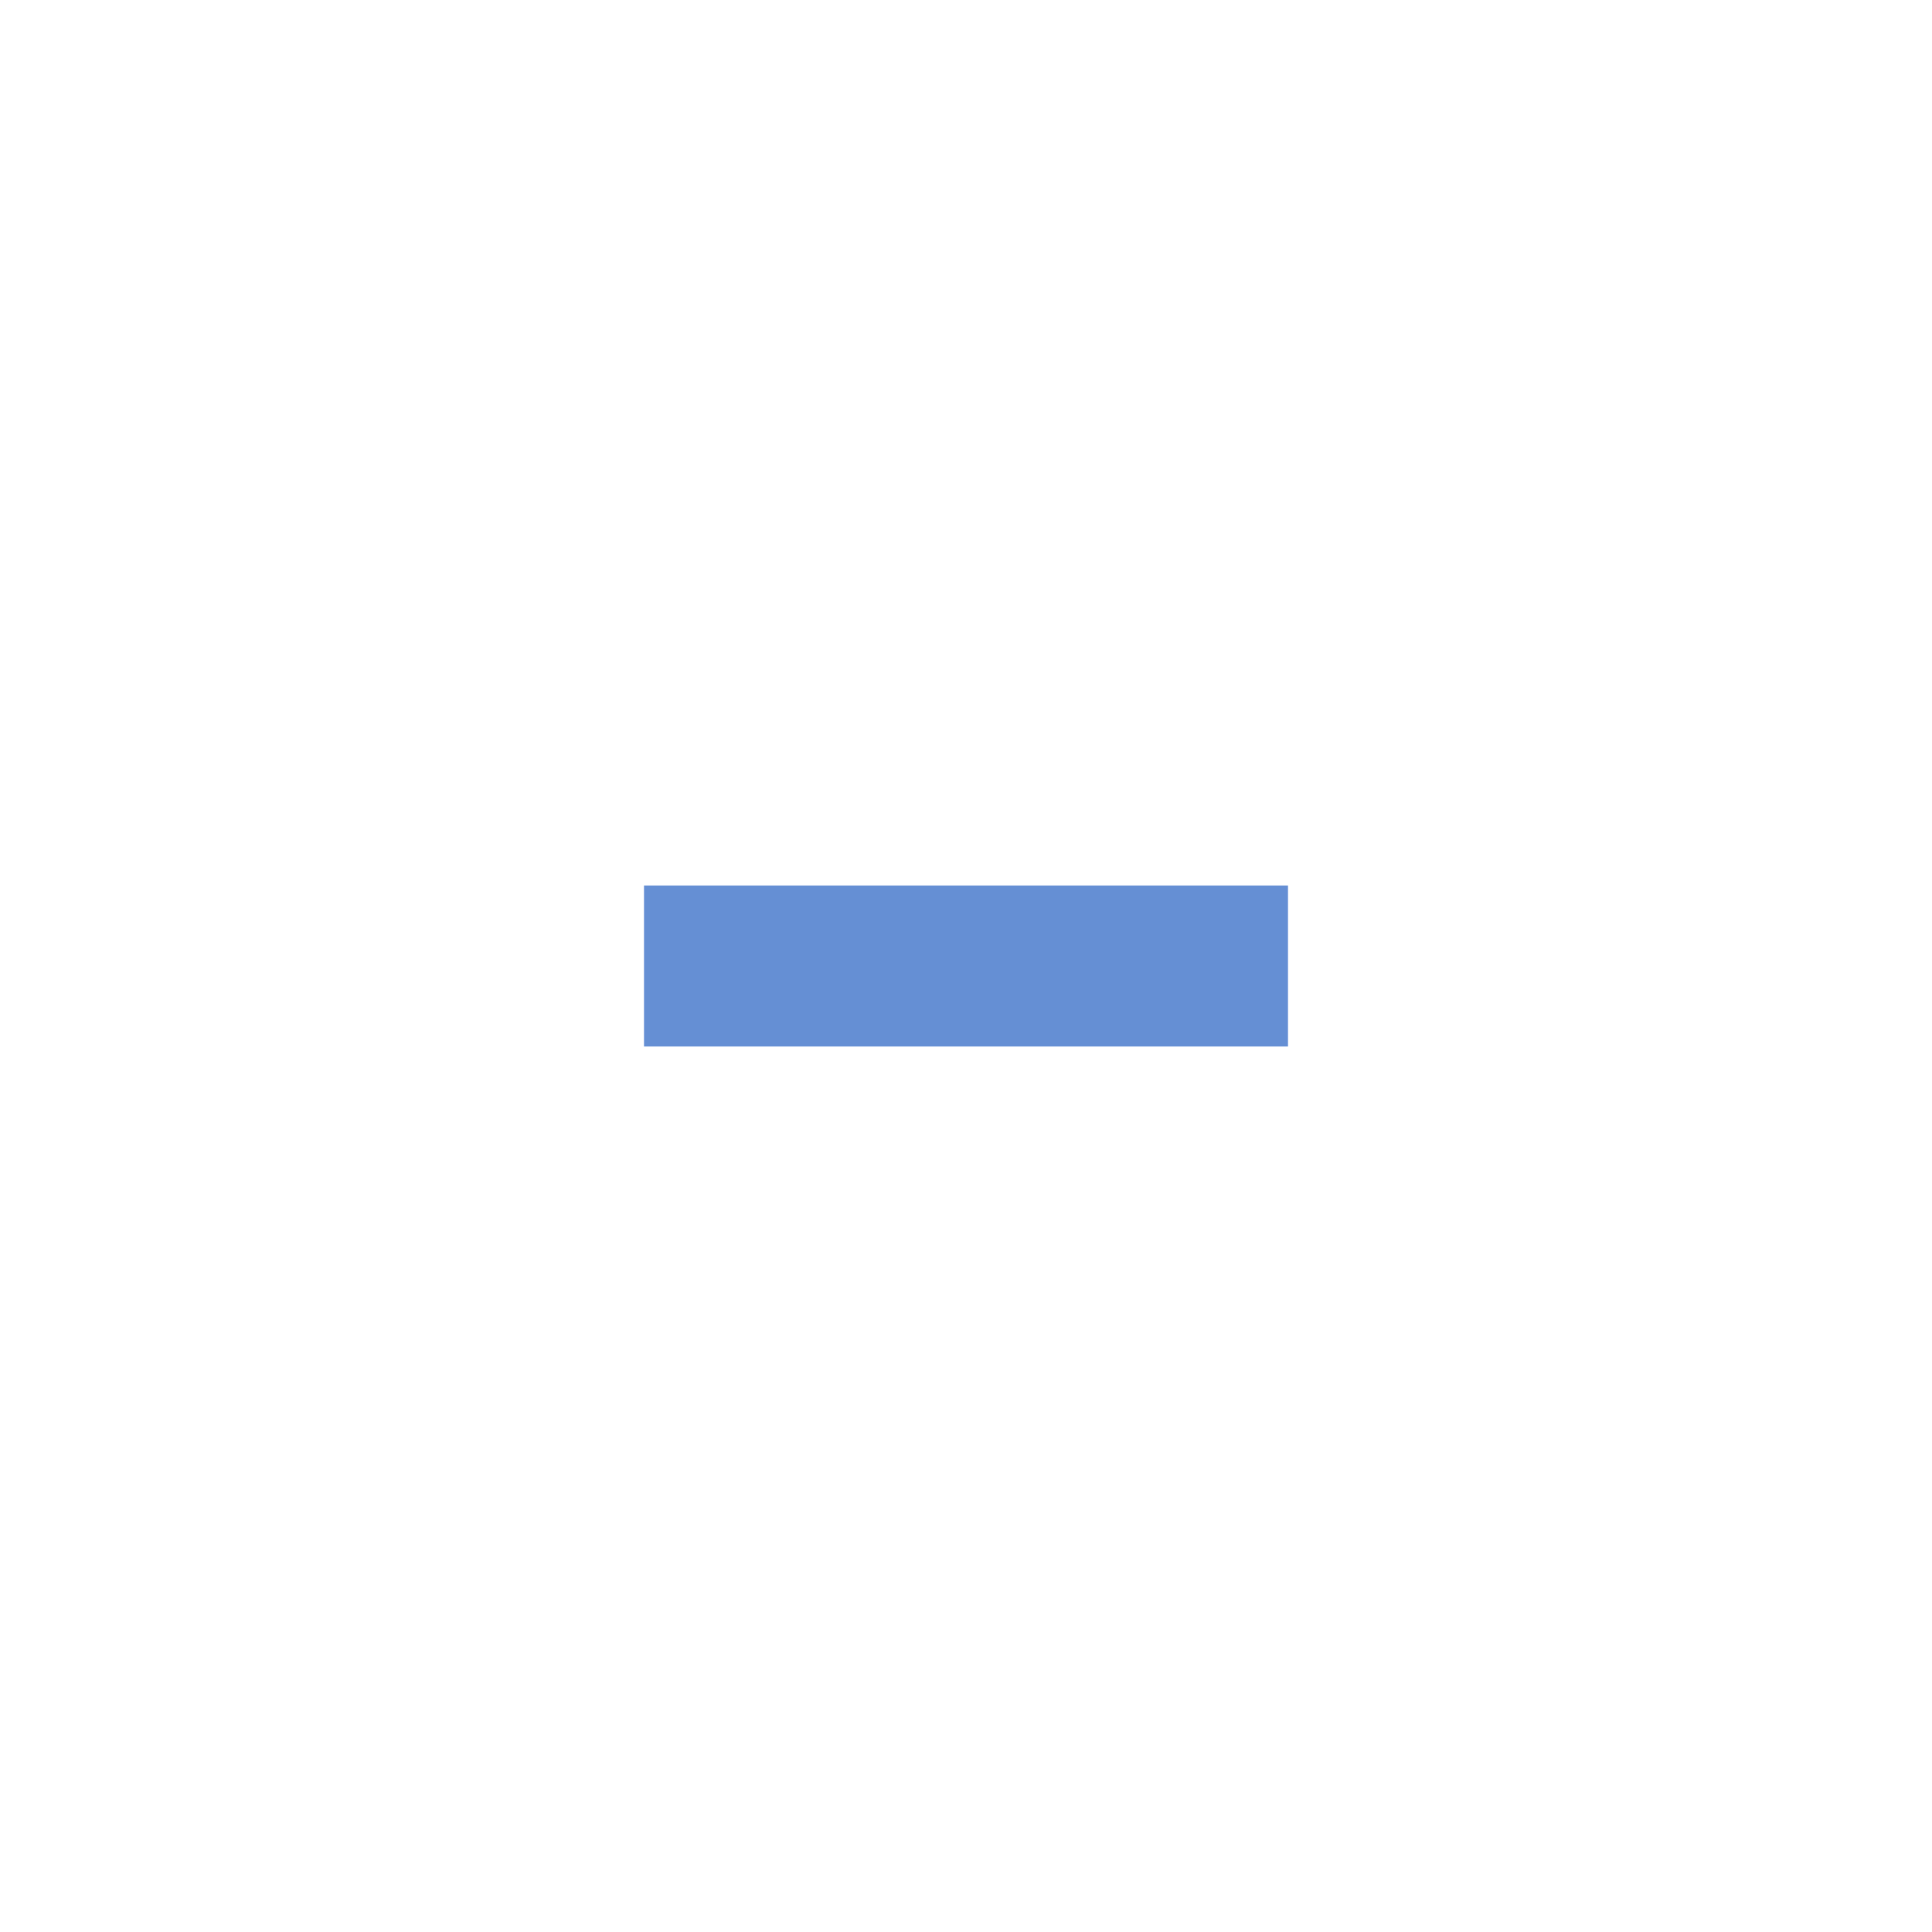
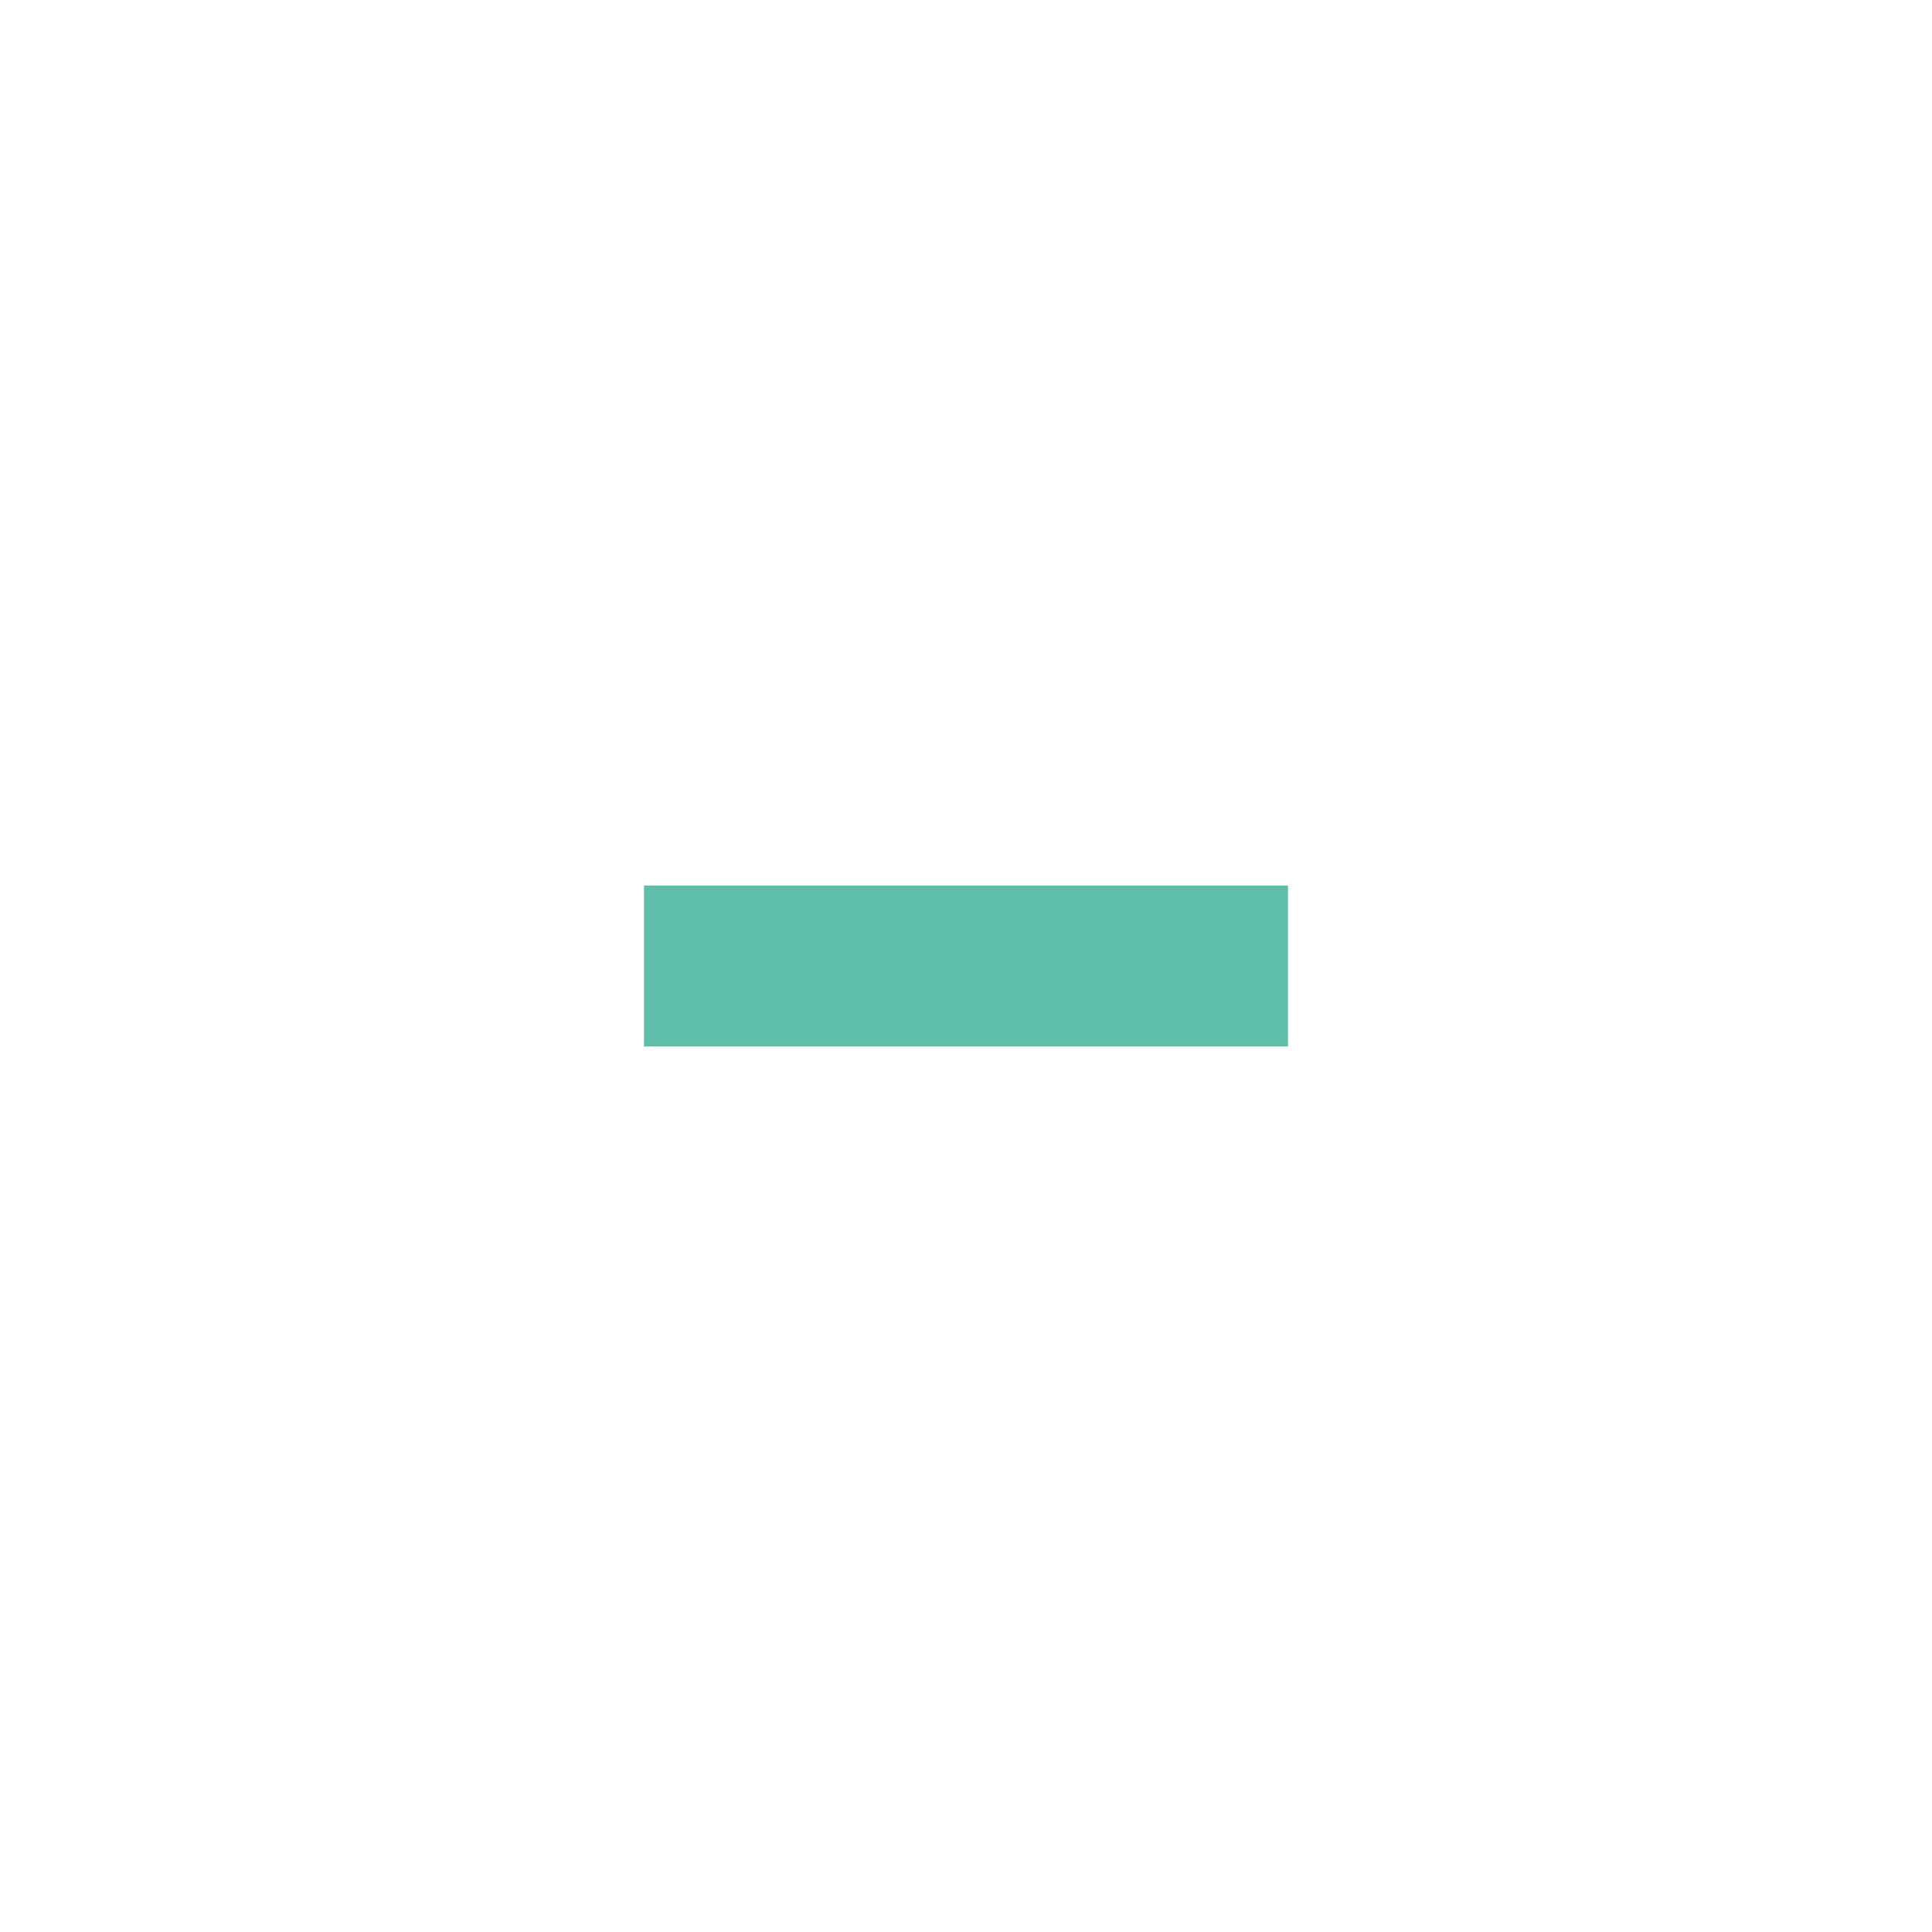
<svg xmlns="http://www.w3.org/2000/svg" version="1.1" x="0px" y="0px" width="24px" height="24px" viewBox="0 0 24 24" xml:space="preserve">
-   <rect x="8" y="11" fill="#3169C6" opacity="0.75" width="8" height="2" />
+   <rect x="8" y="11" fill="#2aa889" opacity="0.75" width="8" height="2" />
</svg>
